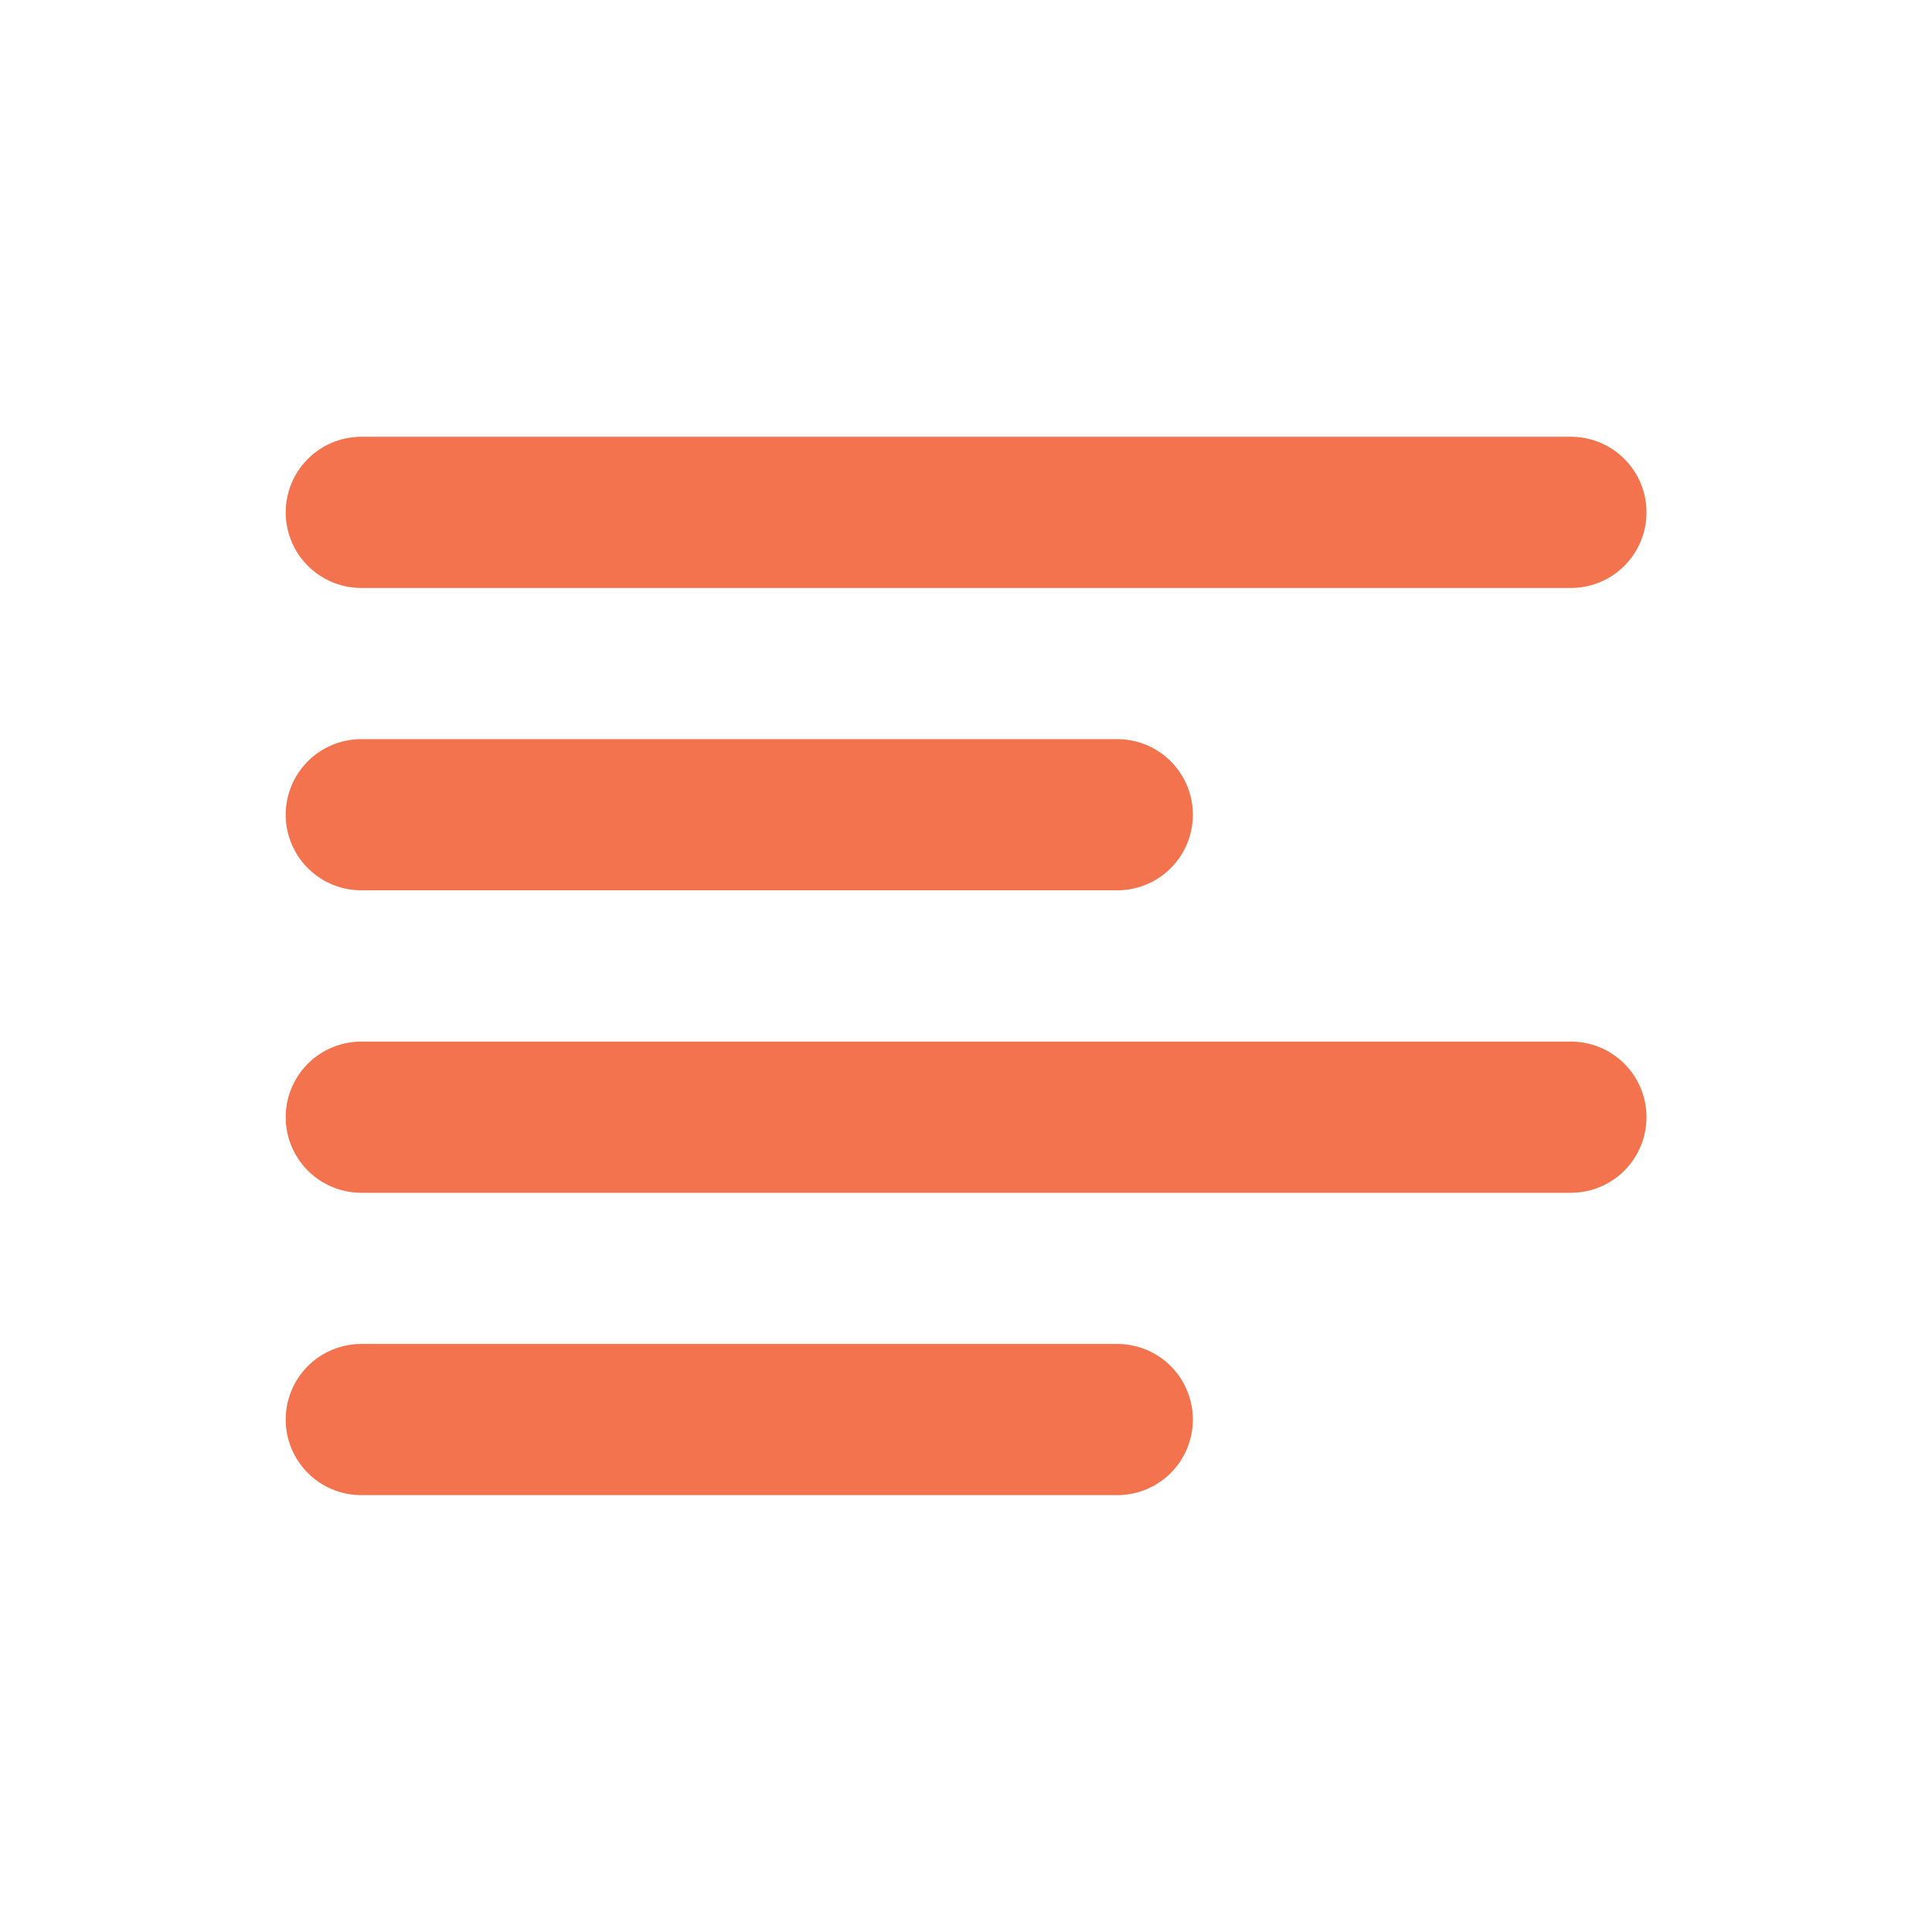
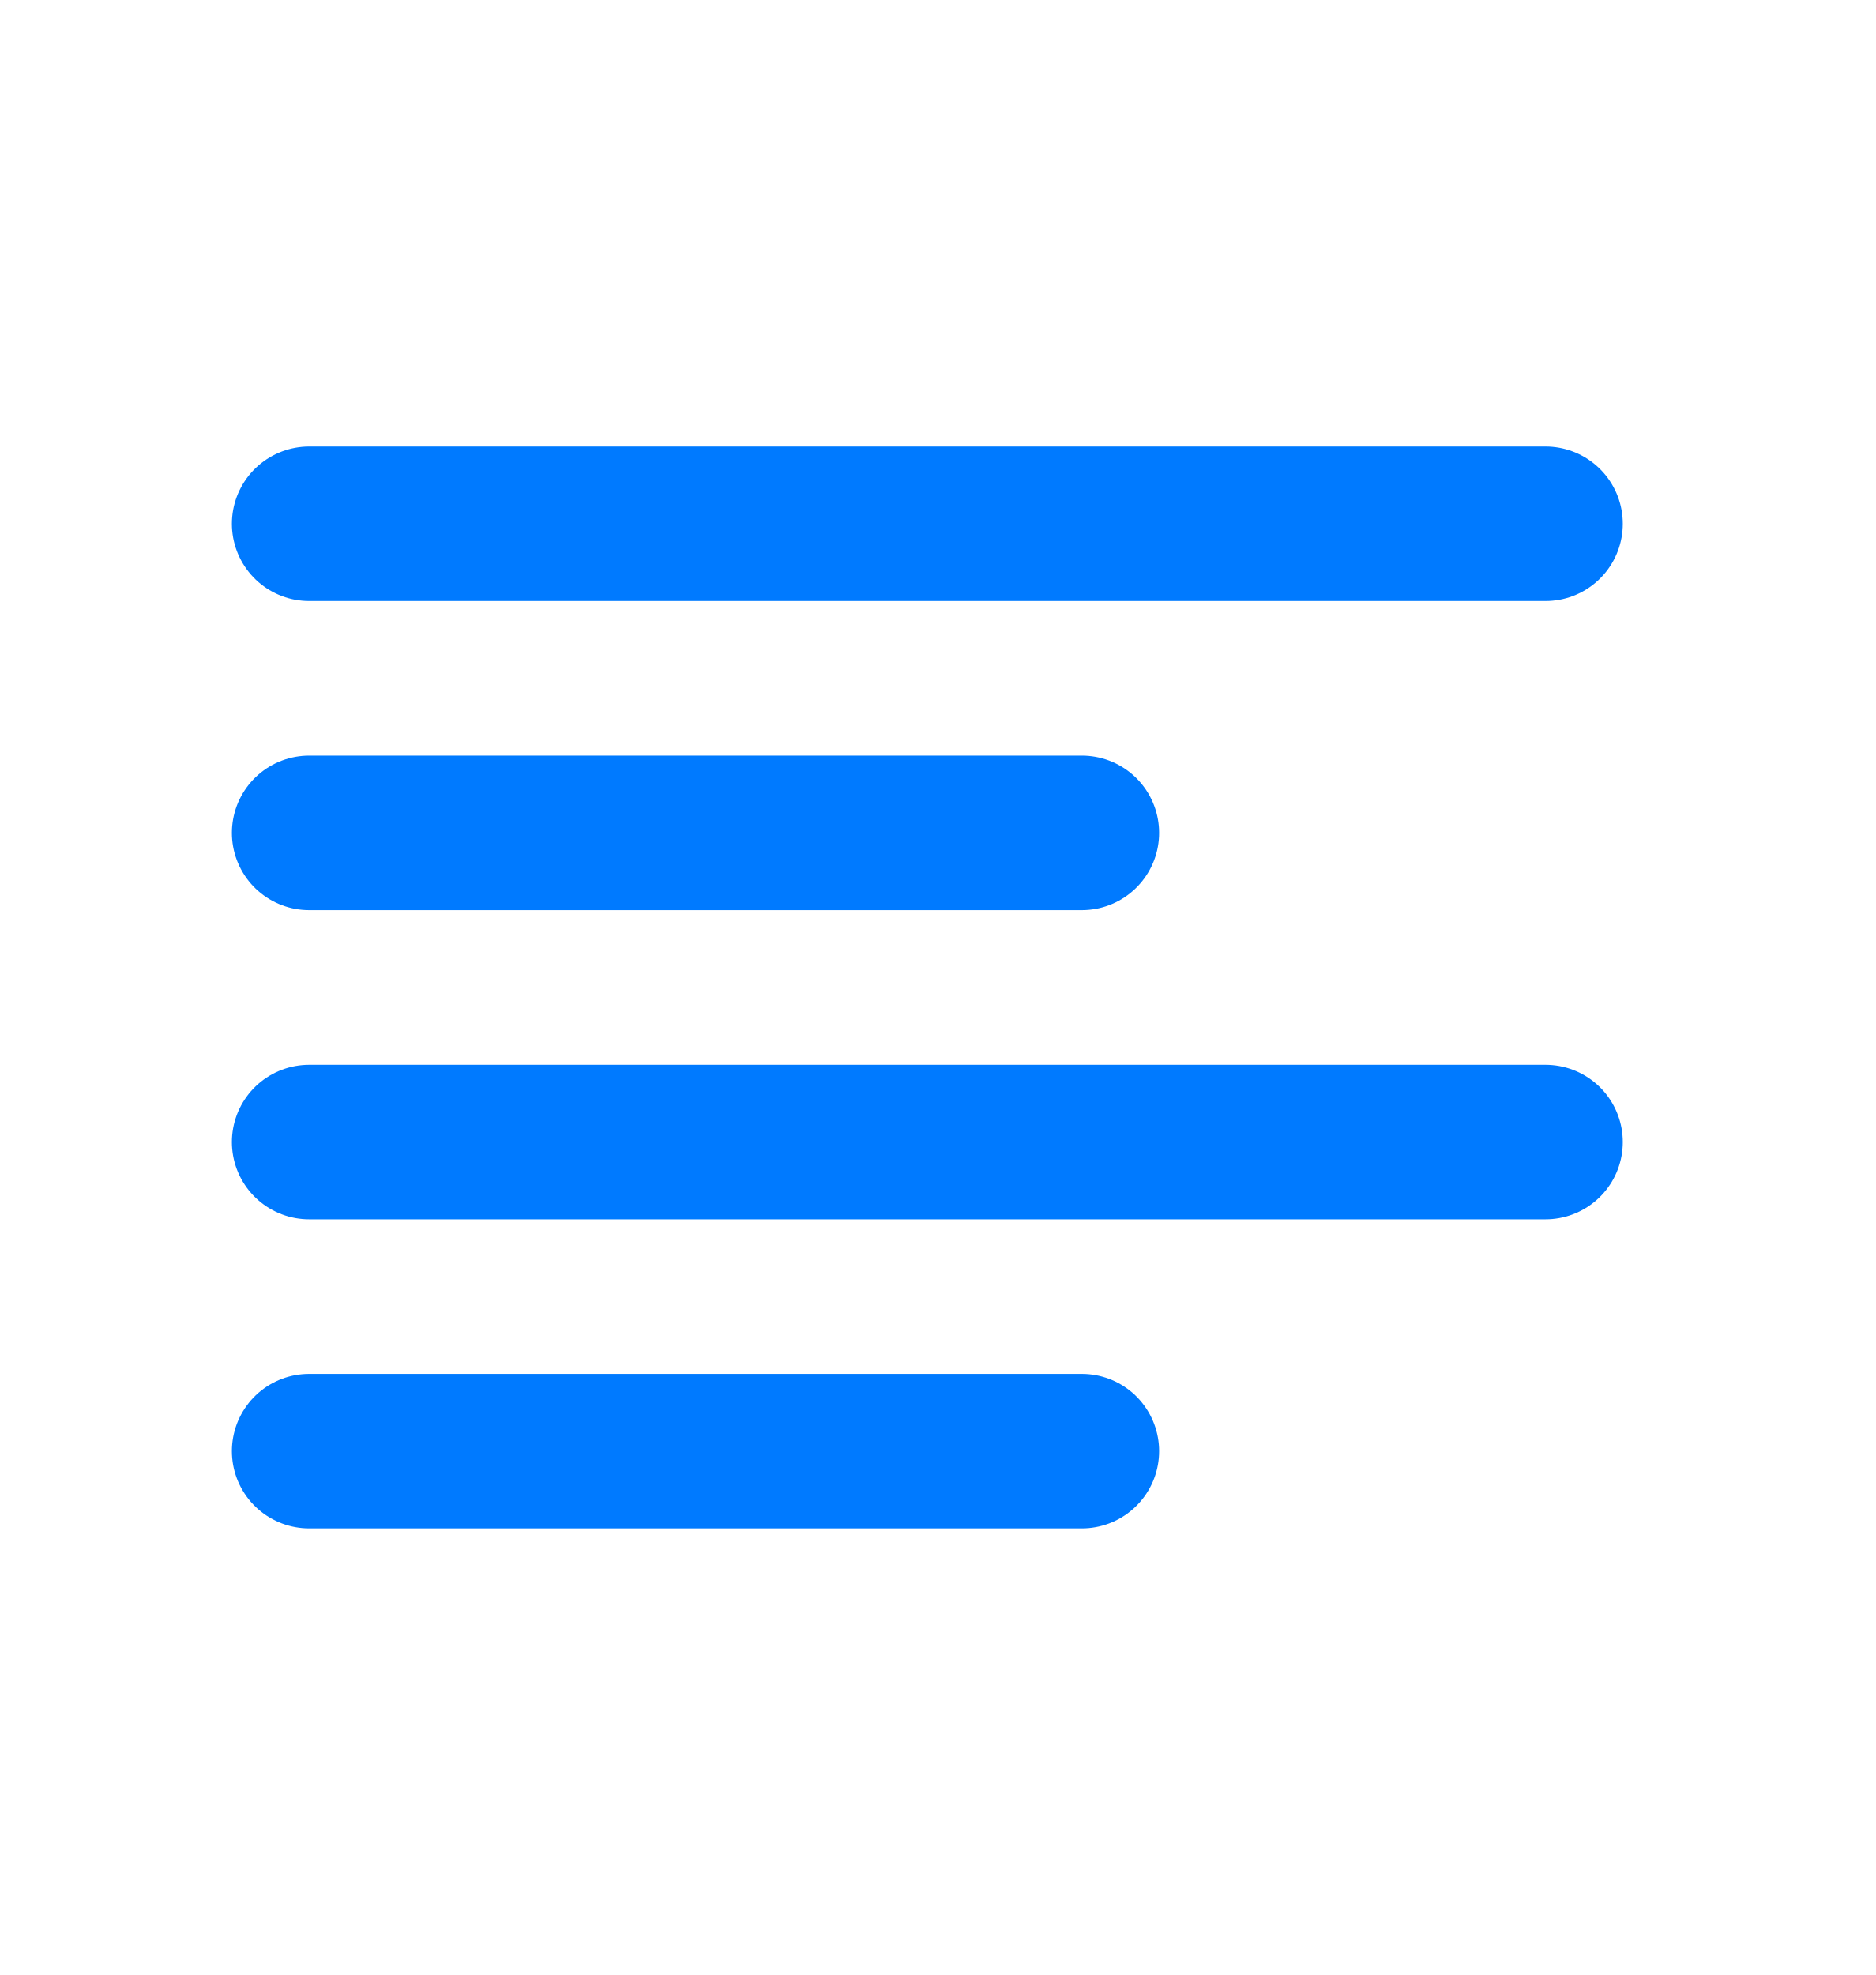
- <svg xmlns="http://www.w3.org/2000/svg" width="20" height="20" viewBox="0 0 20 20" fill="none">
-   <path d="M3.74 14.695H11.566M3.74 11.565H16.262M3.74 8.434H11.566M3.74 5.304H16.262" stroke="#F3734E" stroke-width="1.565" stroke-linecap="round" stroke-linejoin="round" />
+ <svg xmlns="http://www.w3.org/2000/svg" width="19" height="20" viewBox="0 0 19 20" fill="none">
+   <path d="M3.131 14.695H10.957M3.131 11.565H15.653M3.131 8.434H10.957M3.131 5.304H15.653" stroke="#007AFF" stroke-width="1.565" stroke-linecap="round" stroke-linejoin="round" />
</svg>
